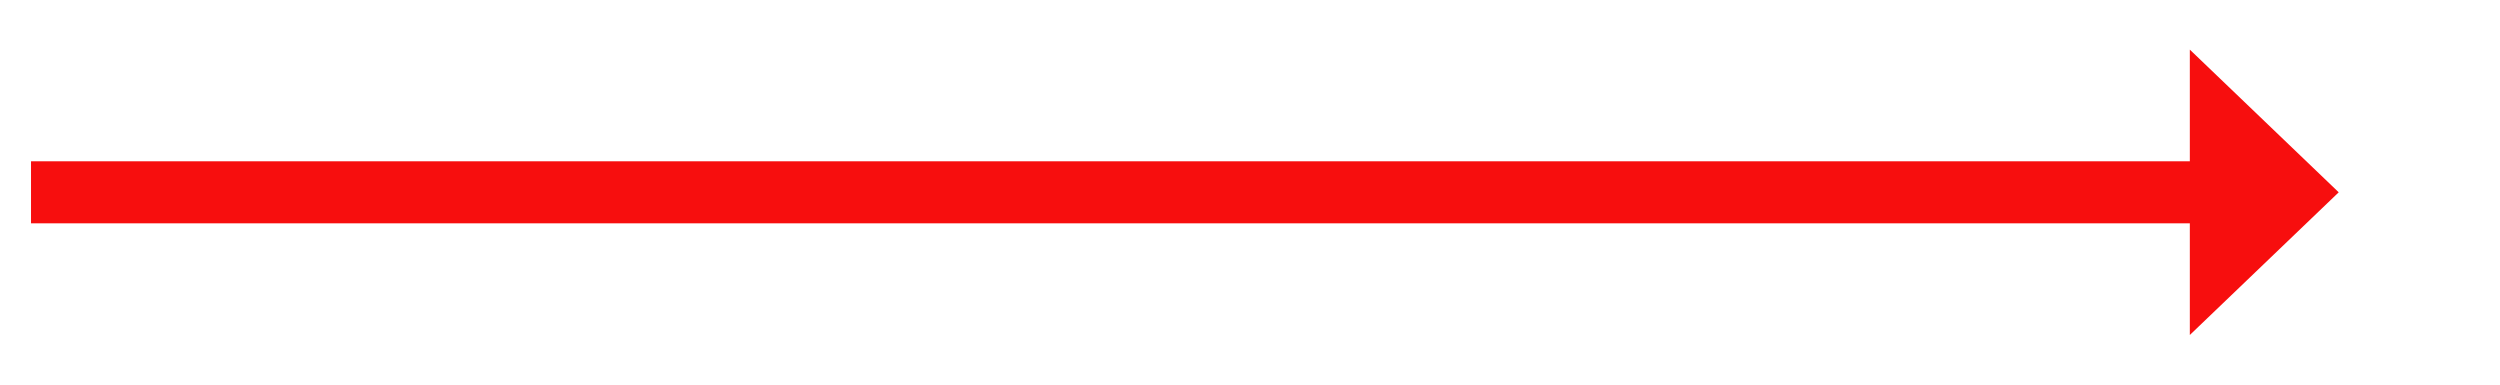
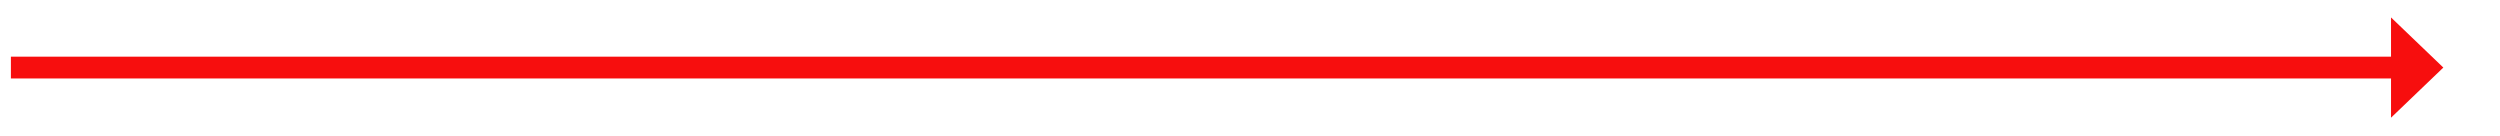
- <svg xmlns="http://www.w3.org/2000/svg" version="1.1" width="201.5px" height="31px">
-   <g transform="matrix(1 0 0 1 -944.5 -4949 )">
-     <path d="M 1121 4976  L 1133 4964.5  L 1121 4953  L 1121 4976  Z " fill-rule="nonzero" fill="#f70e0e" stroke="none" />
-     <path d="M 947 4964.5  L 1124 4964.5  " stroke-width="5" stroke="#f70e0e" fill="none" />
+ <svg xmlns="http://www.w3.org/2000/svg" version="1.1" width="573.5px" height="31px">
+   <g transform="matrix(1 0 0 1 -938.5 -5117 )">
+     <path d="M 1487 5144  L 1499 5132.5  L 1487 5121  L 1487 5144  Z " fill-rule="nonzero" fill="#f70e0e" stroke="none" />
+     <path d="M 941 5132.5  L 1490 5132.5  " stroke-width="5" stroke="#f70e0e" fill="none" />
  </g>
</svg>
